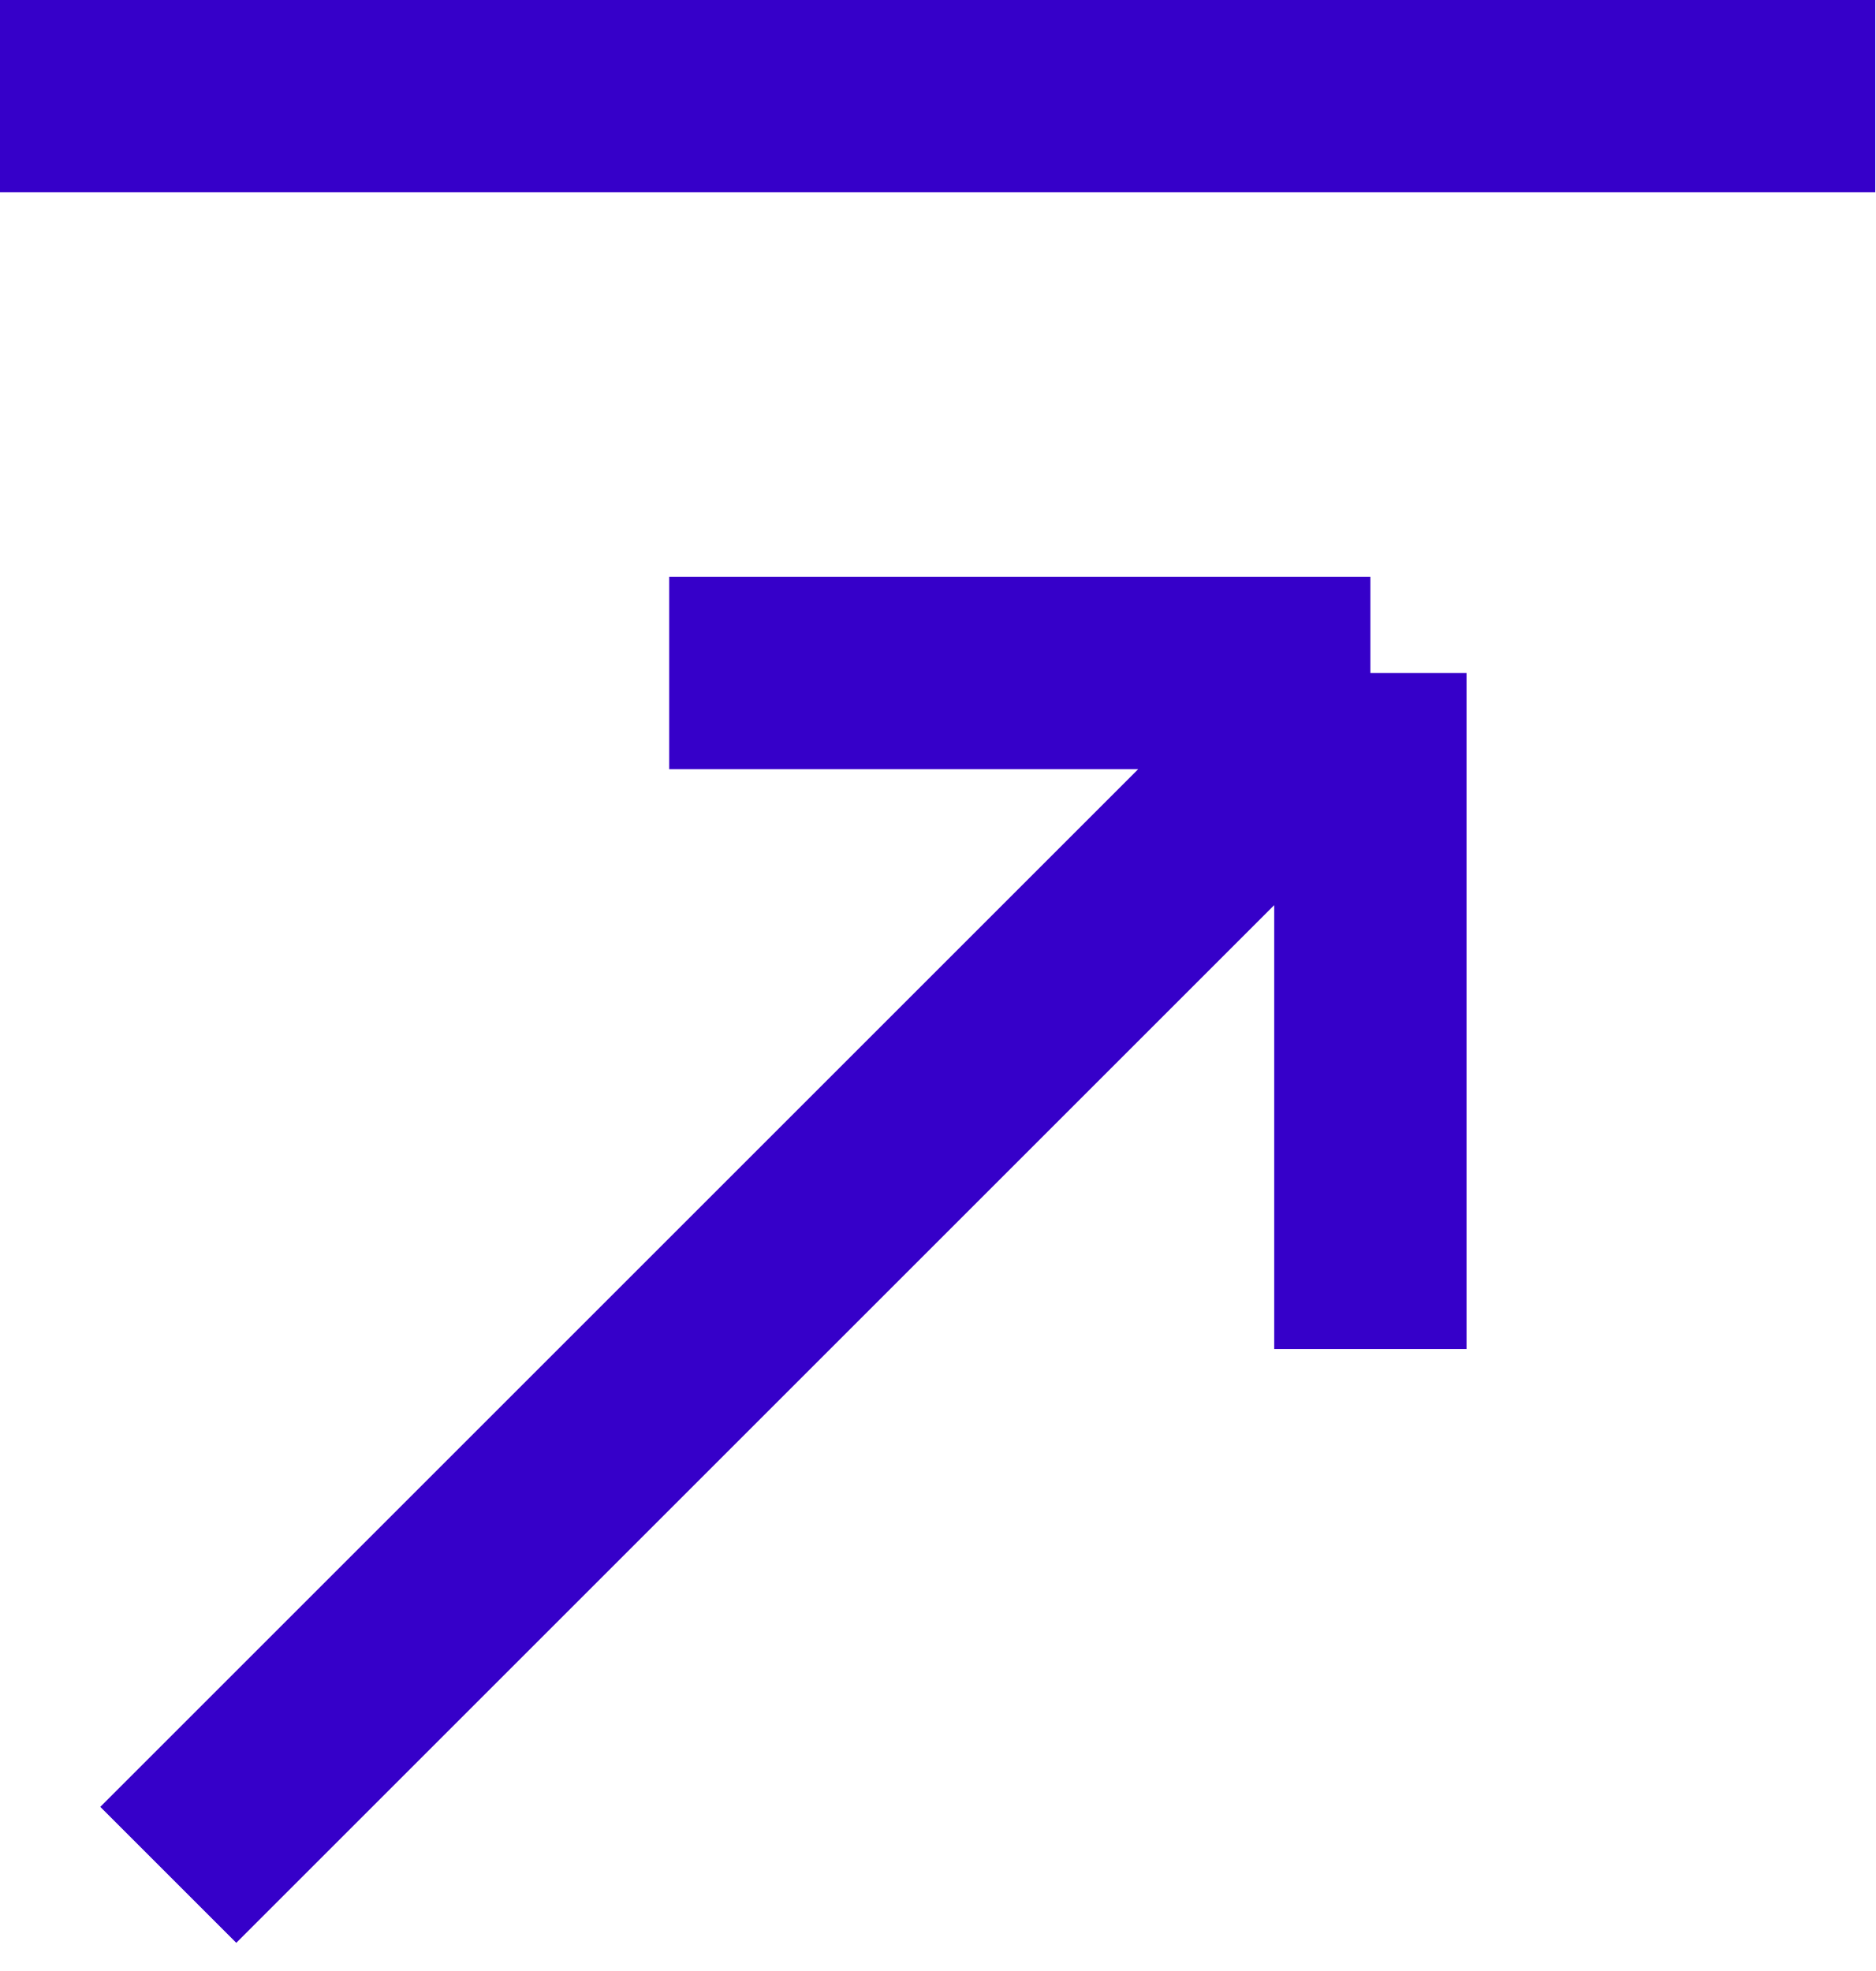
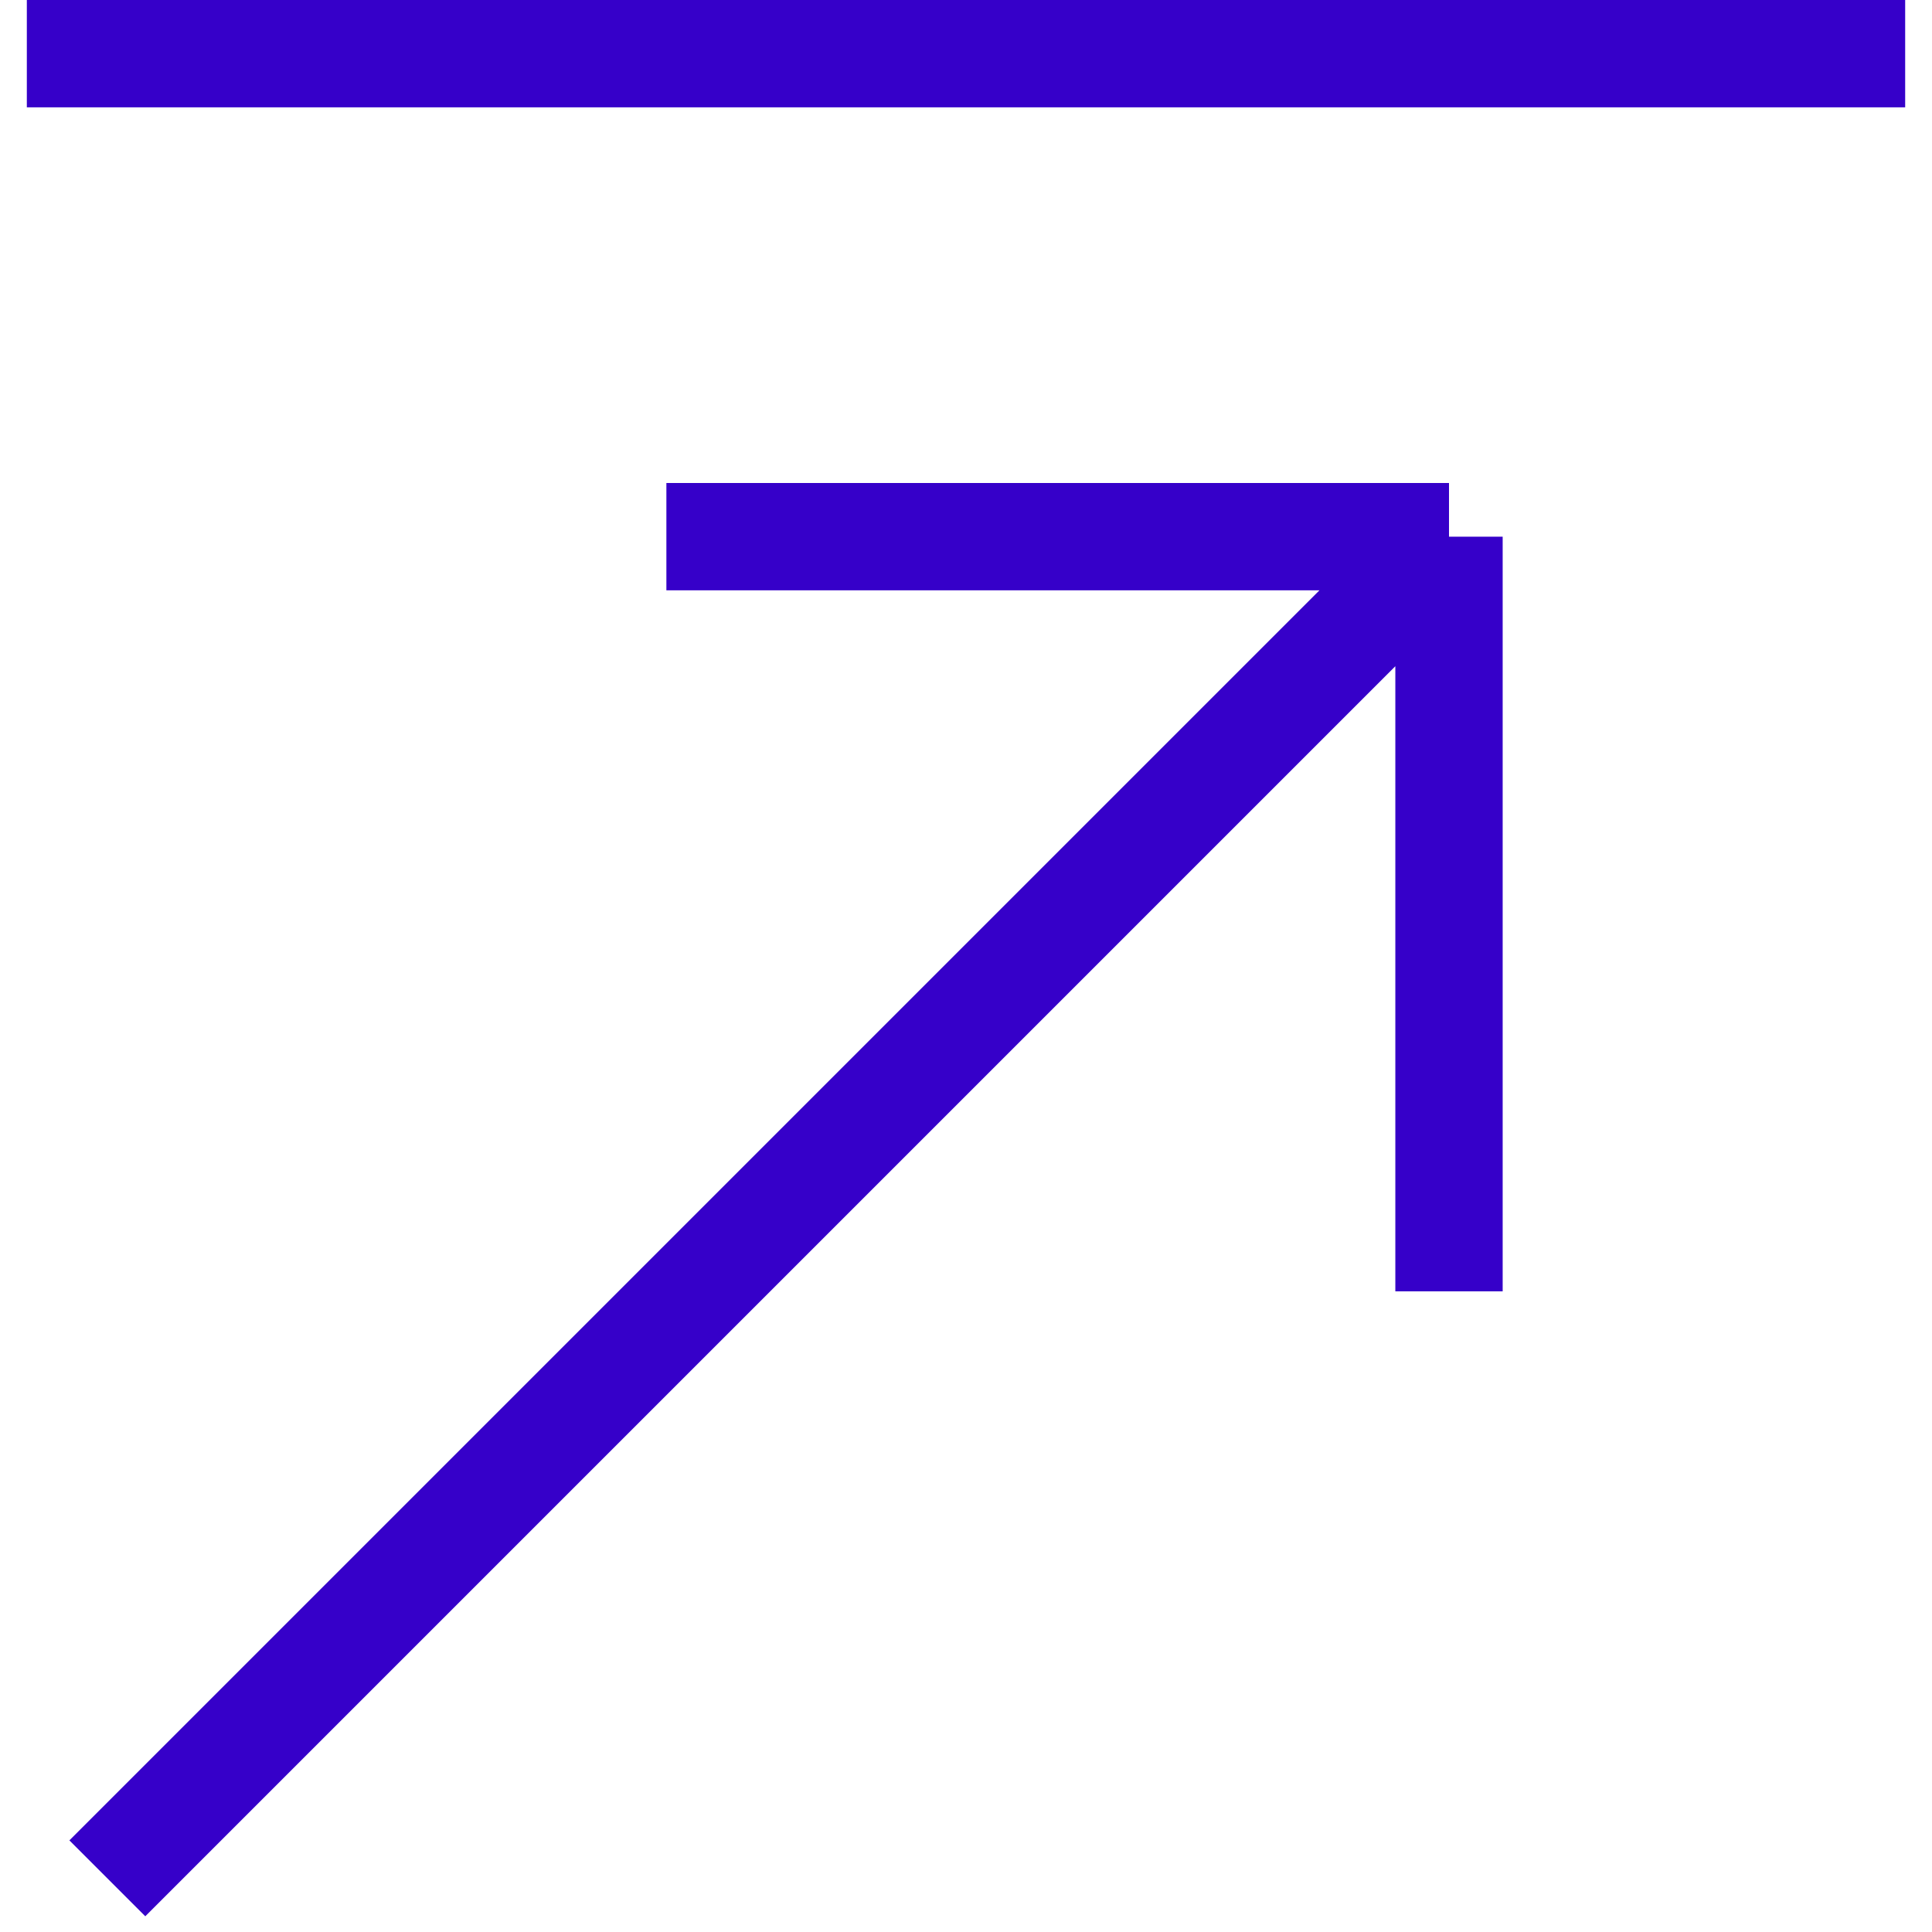
- <svg xmlns="http://www.w3.org/2000/svg" width="39" height="41" viewBox="0 0 39 41" fill="none">
-   <path d="M3.5 39L28.5 14M28.5 14H13.917M28.5 14V28.062" stroke="#3600C9" stroke-width="4" />
-   <path d="M39 2L0 2" stroke="#3600C9" stroke-width="4" />
+ <svg xmlns="http://www.w3.org/2000/svg" width="36" height="36" viewBox="0 0 36 36" fill="none">
+   <path d="M2 35L27 10M27 10H12.417M27 10V24.062" stroke="#3600C9" stroke-width="2" />
+   <path d="M0.5 1H18H35.5" stroke="#3600C9" stroke-width="2" />
</svg>
